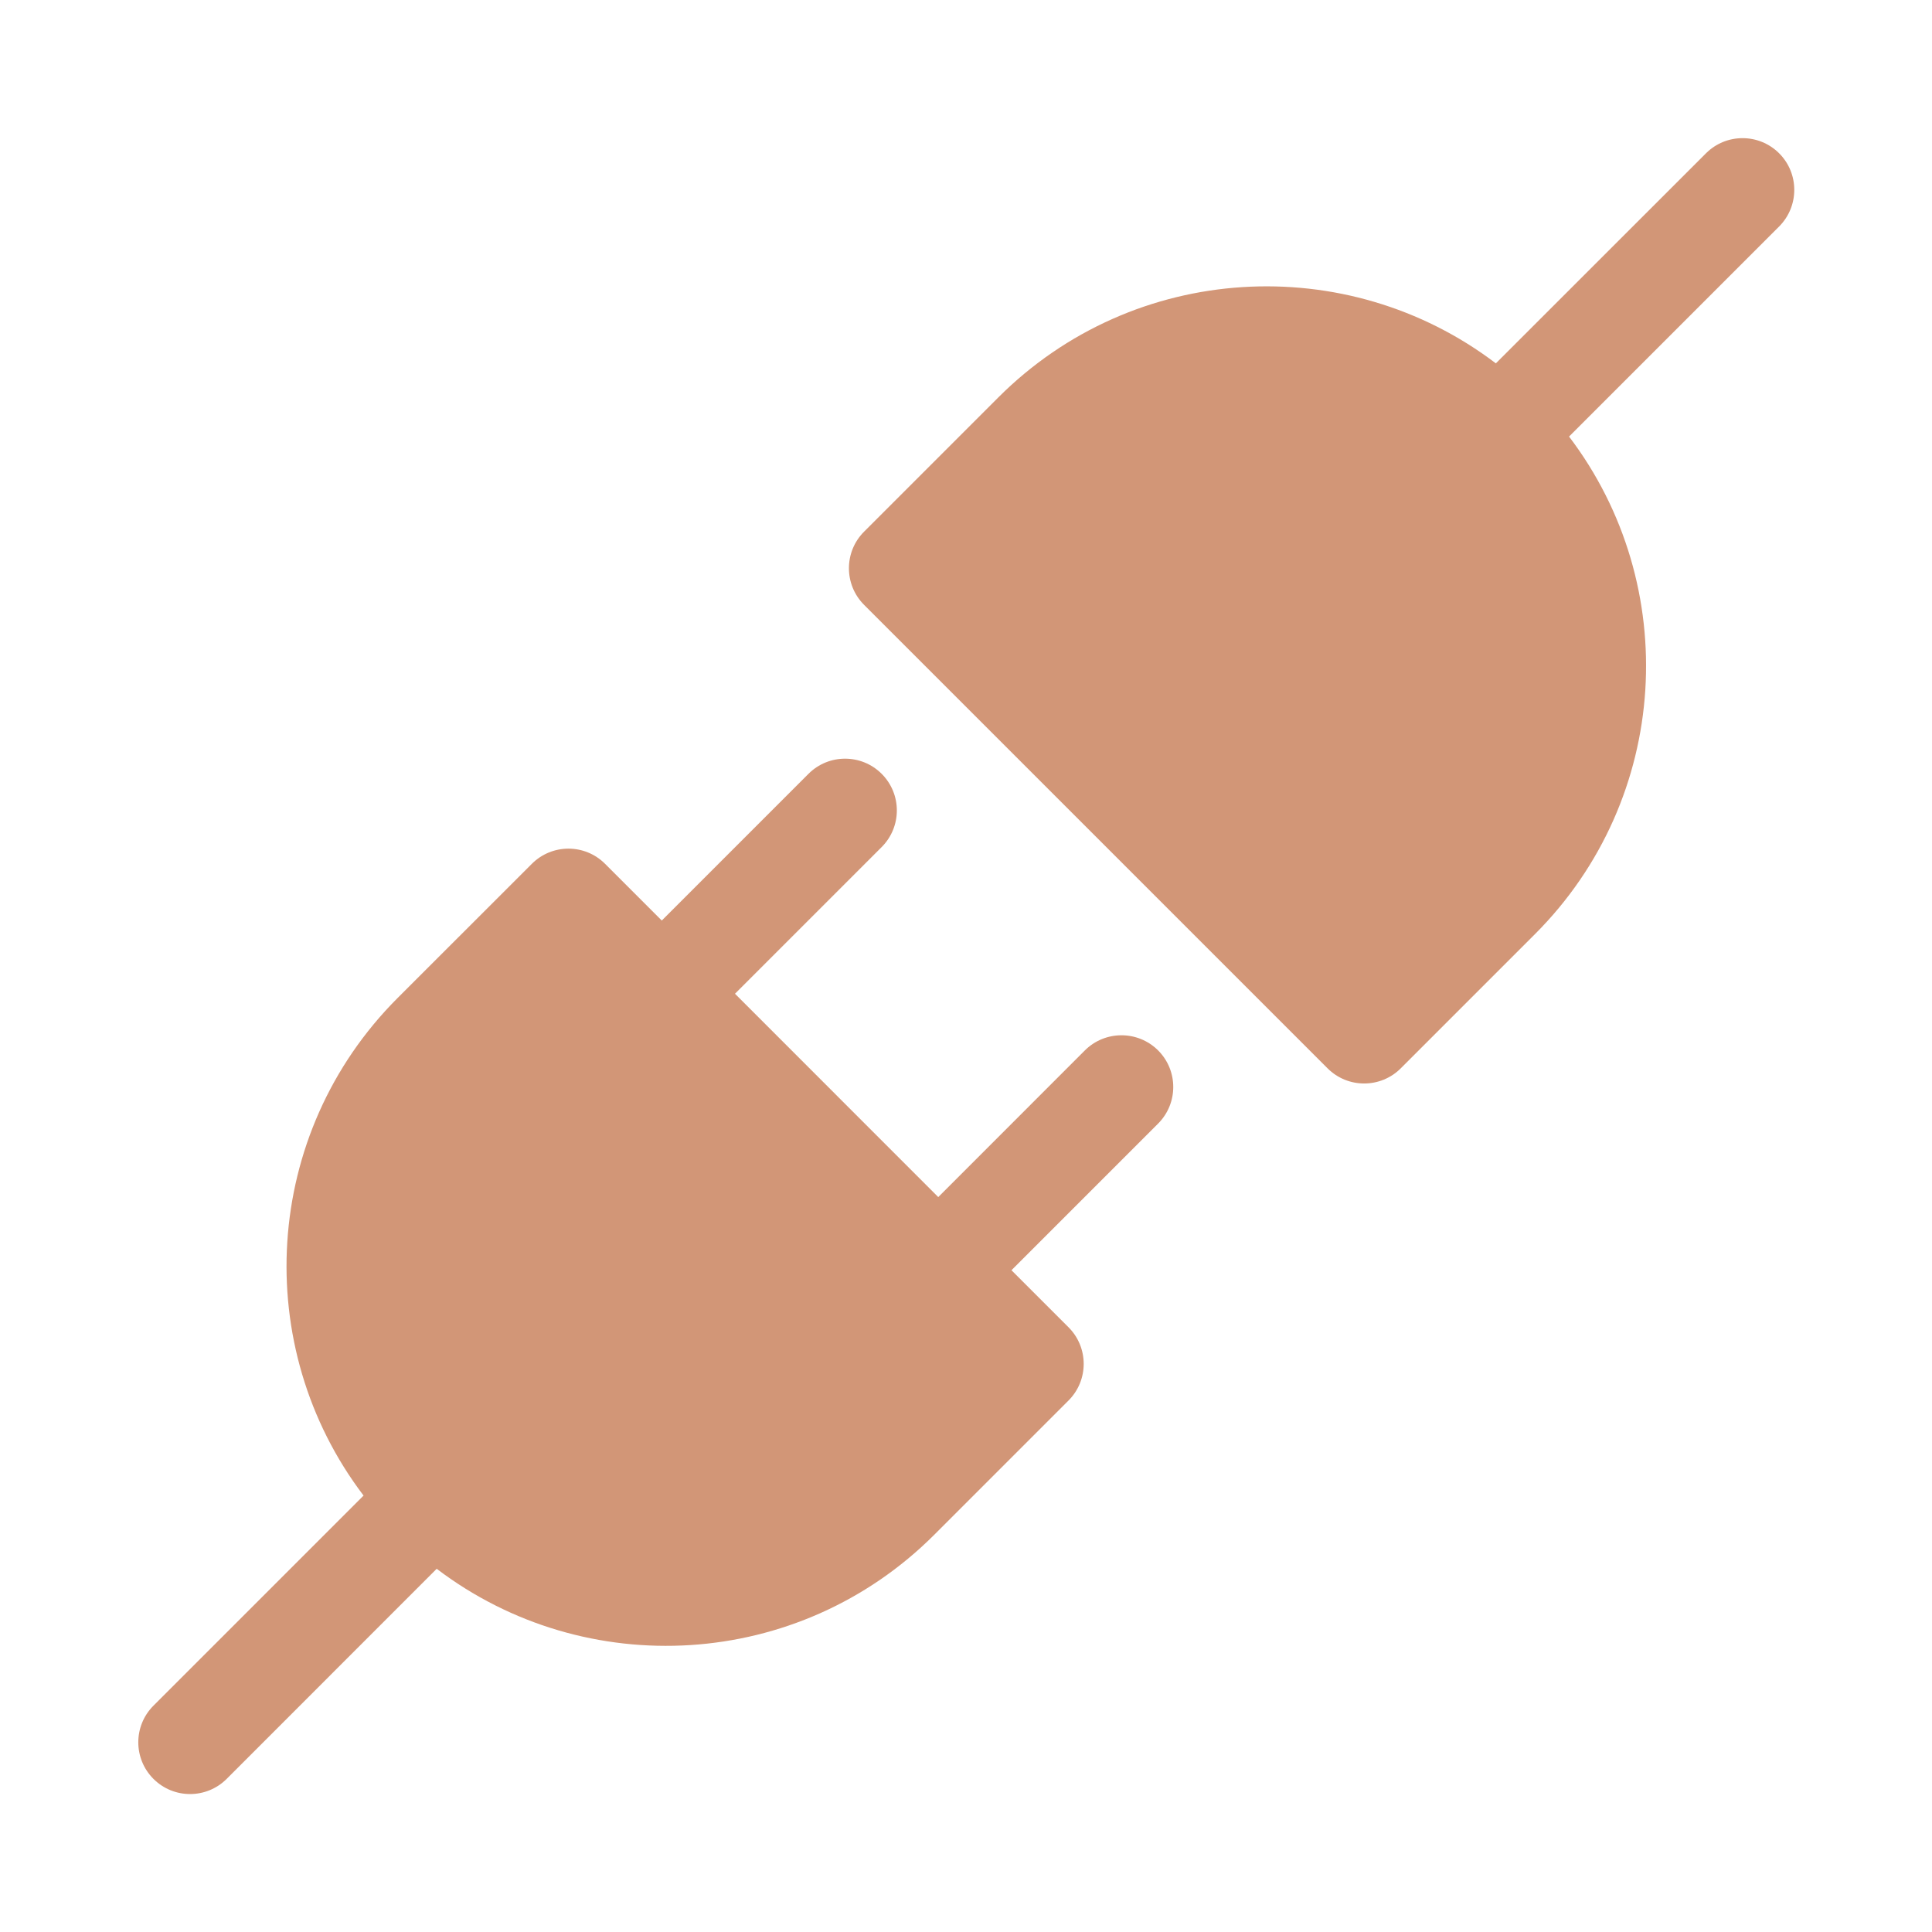
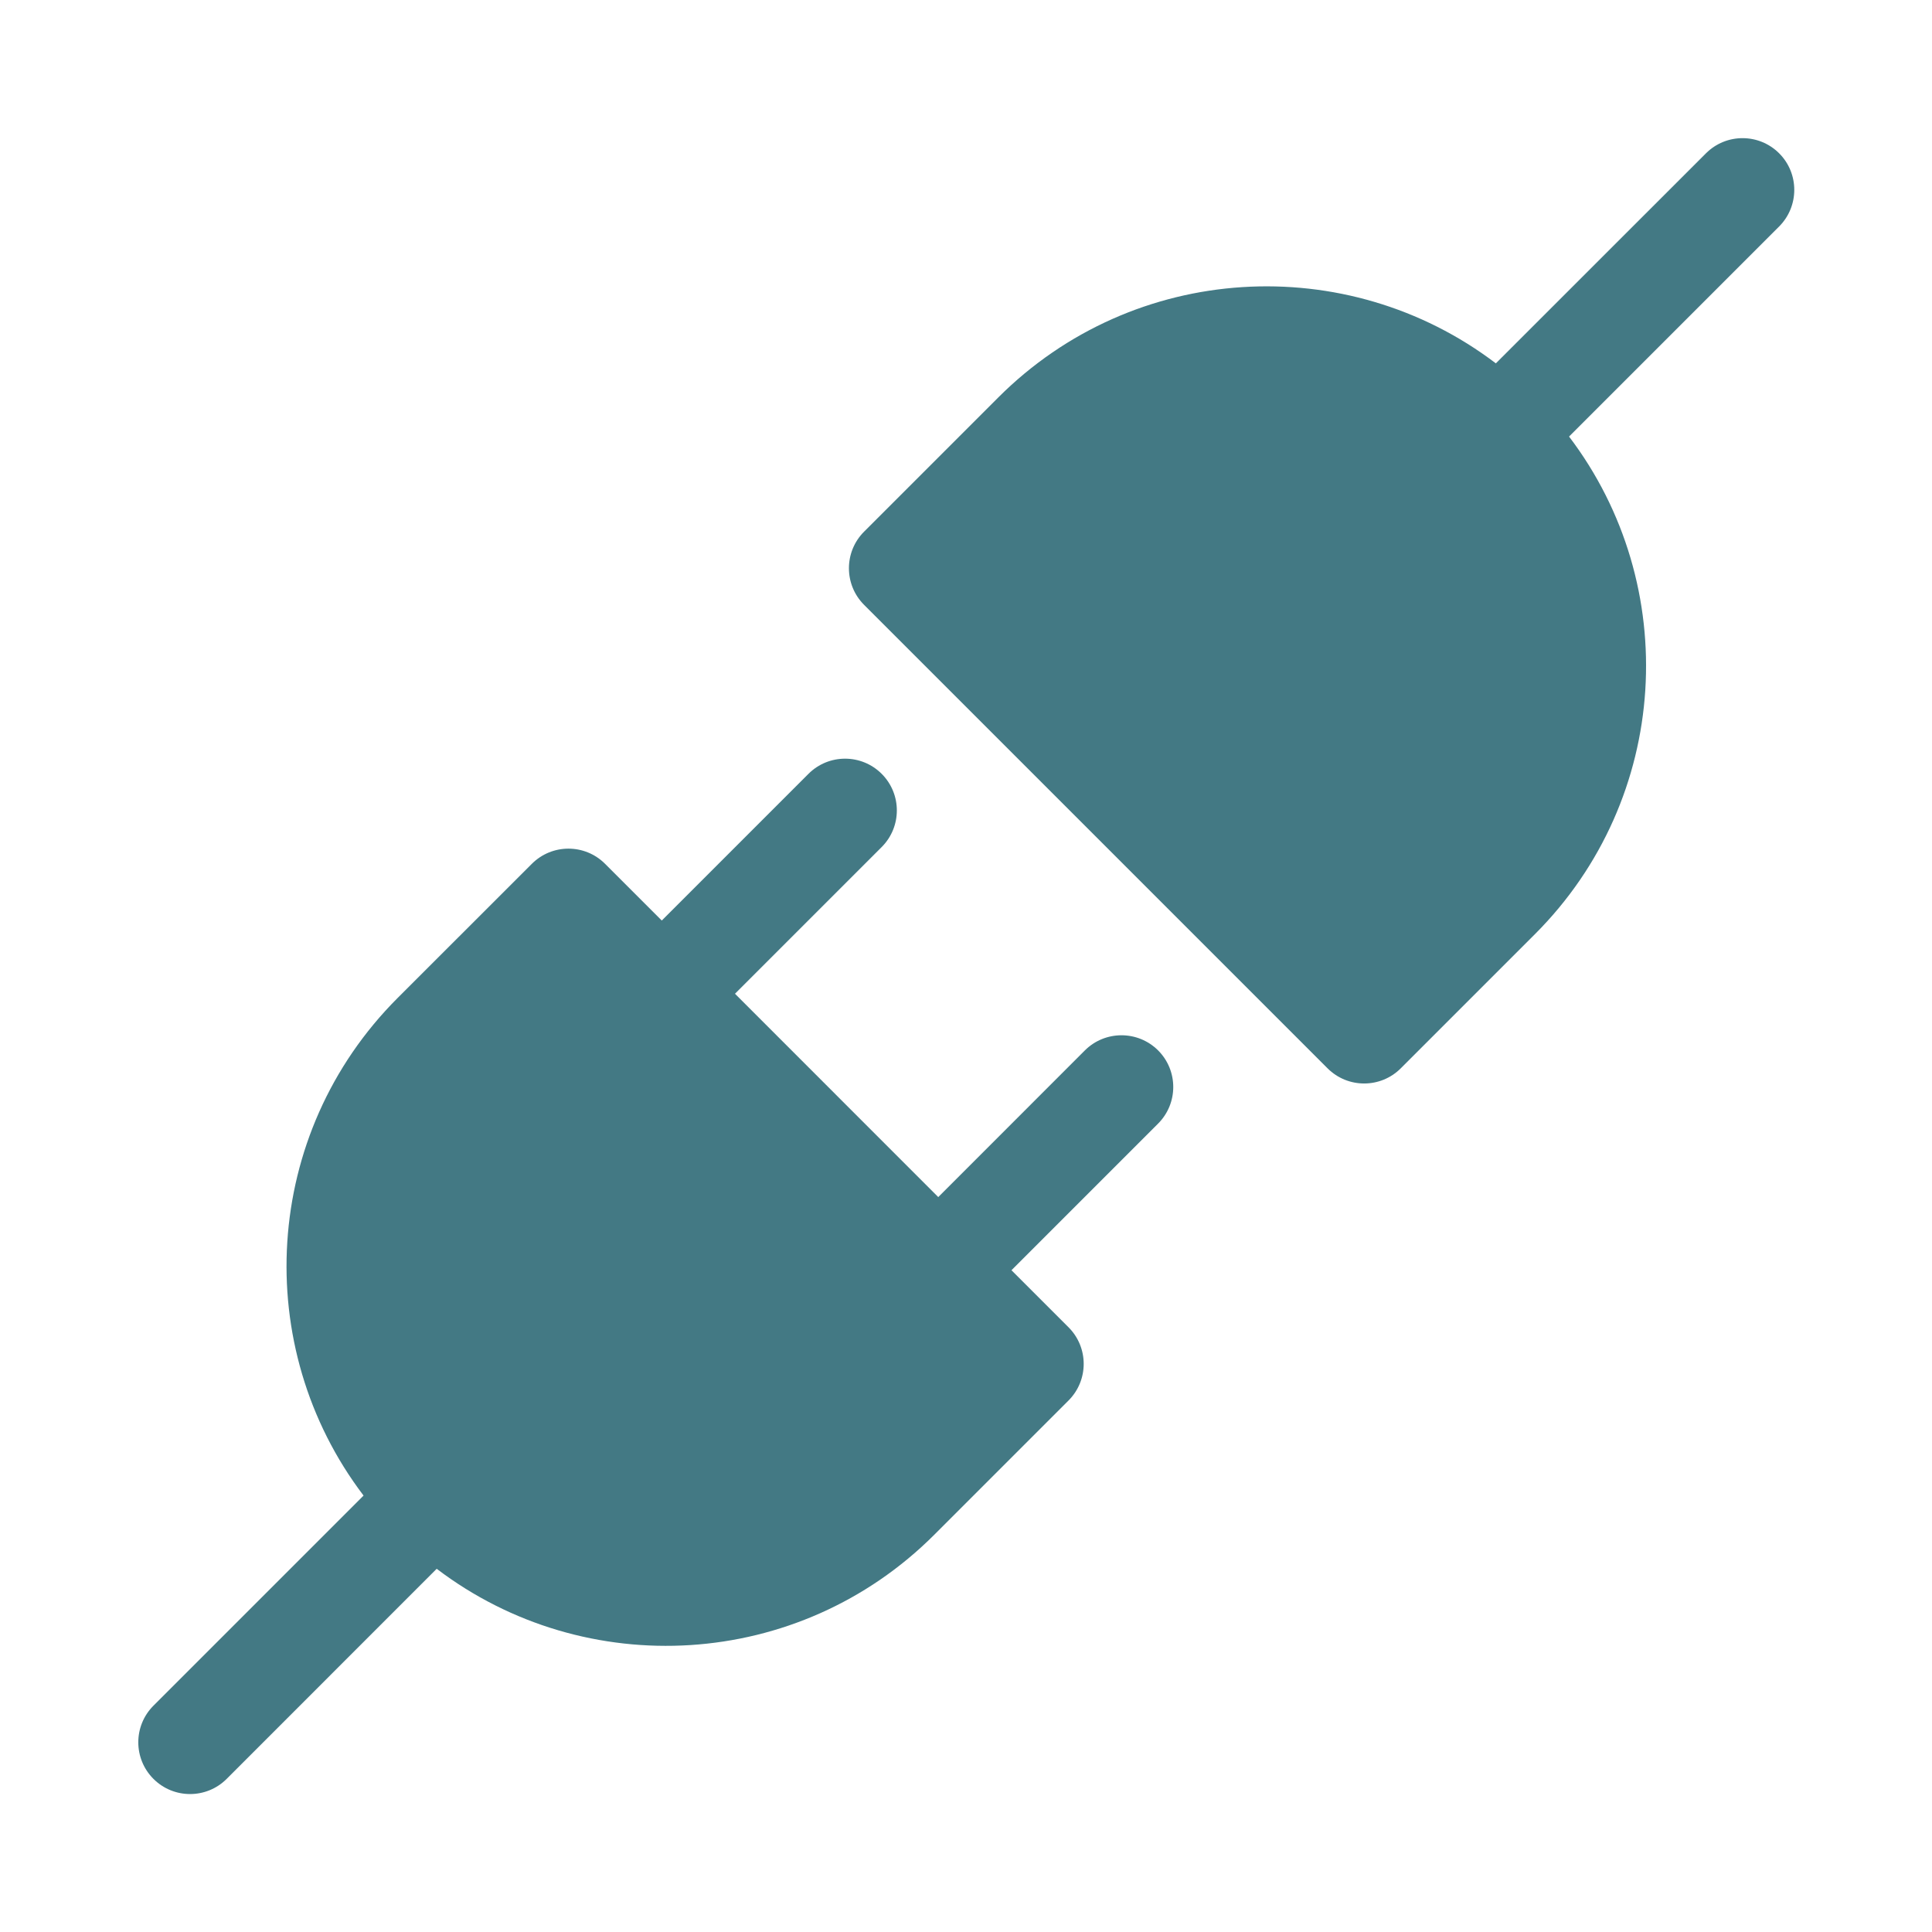
- <svg width="24px" height="24px" viewBox="0 0 28 28" fill="#D29677">
-   <path d="M22.74 6.327C24.378 8.483 24.213 11.571 22.245 13.539L20.301 15.483C20.008 15.776 19.533 15.776 19.24 15.483L12.523 8.766C12.23 8.473 12.23 7.998 12.523 7.705L14.467 5.761C16.435 3.793 19.524 3.628 21.679 5.266L24.724 2.222C25.017 1.929 25.492 1.929 25.785 2.222C26.077 2.514 26.077 2.989 25.785 3.282L22.74 6.327Z" fill="#D29677" />
-   <path d="M12.778 12.276C13.071 11.983 13.071 11.508 12.778 11.215C12.485 10.922 12.01 10.922 11.717 11.215L9.591 13.341L8.769 12.519C8.476 12.226 8.001 12.226 7.708 12.519L5.763 14.463C3.795 16.431 3.631 19.52 5.269 21.675L2.224 24.72C1.931 25.013 1.931 25.488 2.224 25.781C2.517 26.074 2.992 26.074 3.285 25.781L6.329 22.736C8.485 24.375 11.573 24.21 13.541 22.242L15.486 20.297C15.779 20.004 15.779 19.529 15.486 19.236L14.659 18.409L16.784 16.284C17.077 15.991 17.077 15.516 16.784 15.223C16.491 14.931 16.016 14.931 15.723 15.223L13.598 17.349L10.652 14.402L12.778 12.276Z" fill="#D29677" />
+ <svg width="24px" height="24px" viewBox="0 0 28 28" fill="#437984">
+   <path d="M22.74 6.327C24.378 8.483 24.213 11.571 22.245 13.539L20.301 15.483C20.008 15.776 19.533 15.776 19.24 15.483L12.523 8.766C12.23 8.473 12.23 7.998 12.523 7.705L14.467 5.761C16.435 3.793 19.524 3.628 21.679 5.266L24.724 2.222C25.017 1.929 25.492 1.929 25.785 2.222C26.077 2.514 26.077 2.989 25.785 3.282L22.74 6.327Z" fill="#437984" />
+   <path d="M12.778 12.276C13.071 11.983 13.071 11.508 12.778 11.215C12.485 10.922 12.01 10.922 11.717 11.215L9.591 13.341L8.769 12.519C8.476 12.226 8.001 12.226 7.708 12.519L5.763 14.463C3.795 16.431 3.631 19.52 5.269 21.675L2.224 24.72C1.931 25.013 1.931 25.488 2.224 25.781C2.517 26.074 2.992 26.074 3.285 25.781L6.329 22.736C8.485 24.375 11.573 24.21 13.541 22.242L15.486 20.297C15.779 20.004 15.779 19.529 15.486 19.236L14.659 18.409L16.784 16.284C17.077 15.991 17.077 15.516 16.784 15.223C16.491 14.931 16.016 14.931 15.723 15.223L13.598 17.349L10.652 14.402L12.778 12.276Z" fill="#437984" />
</svg>
